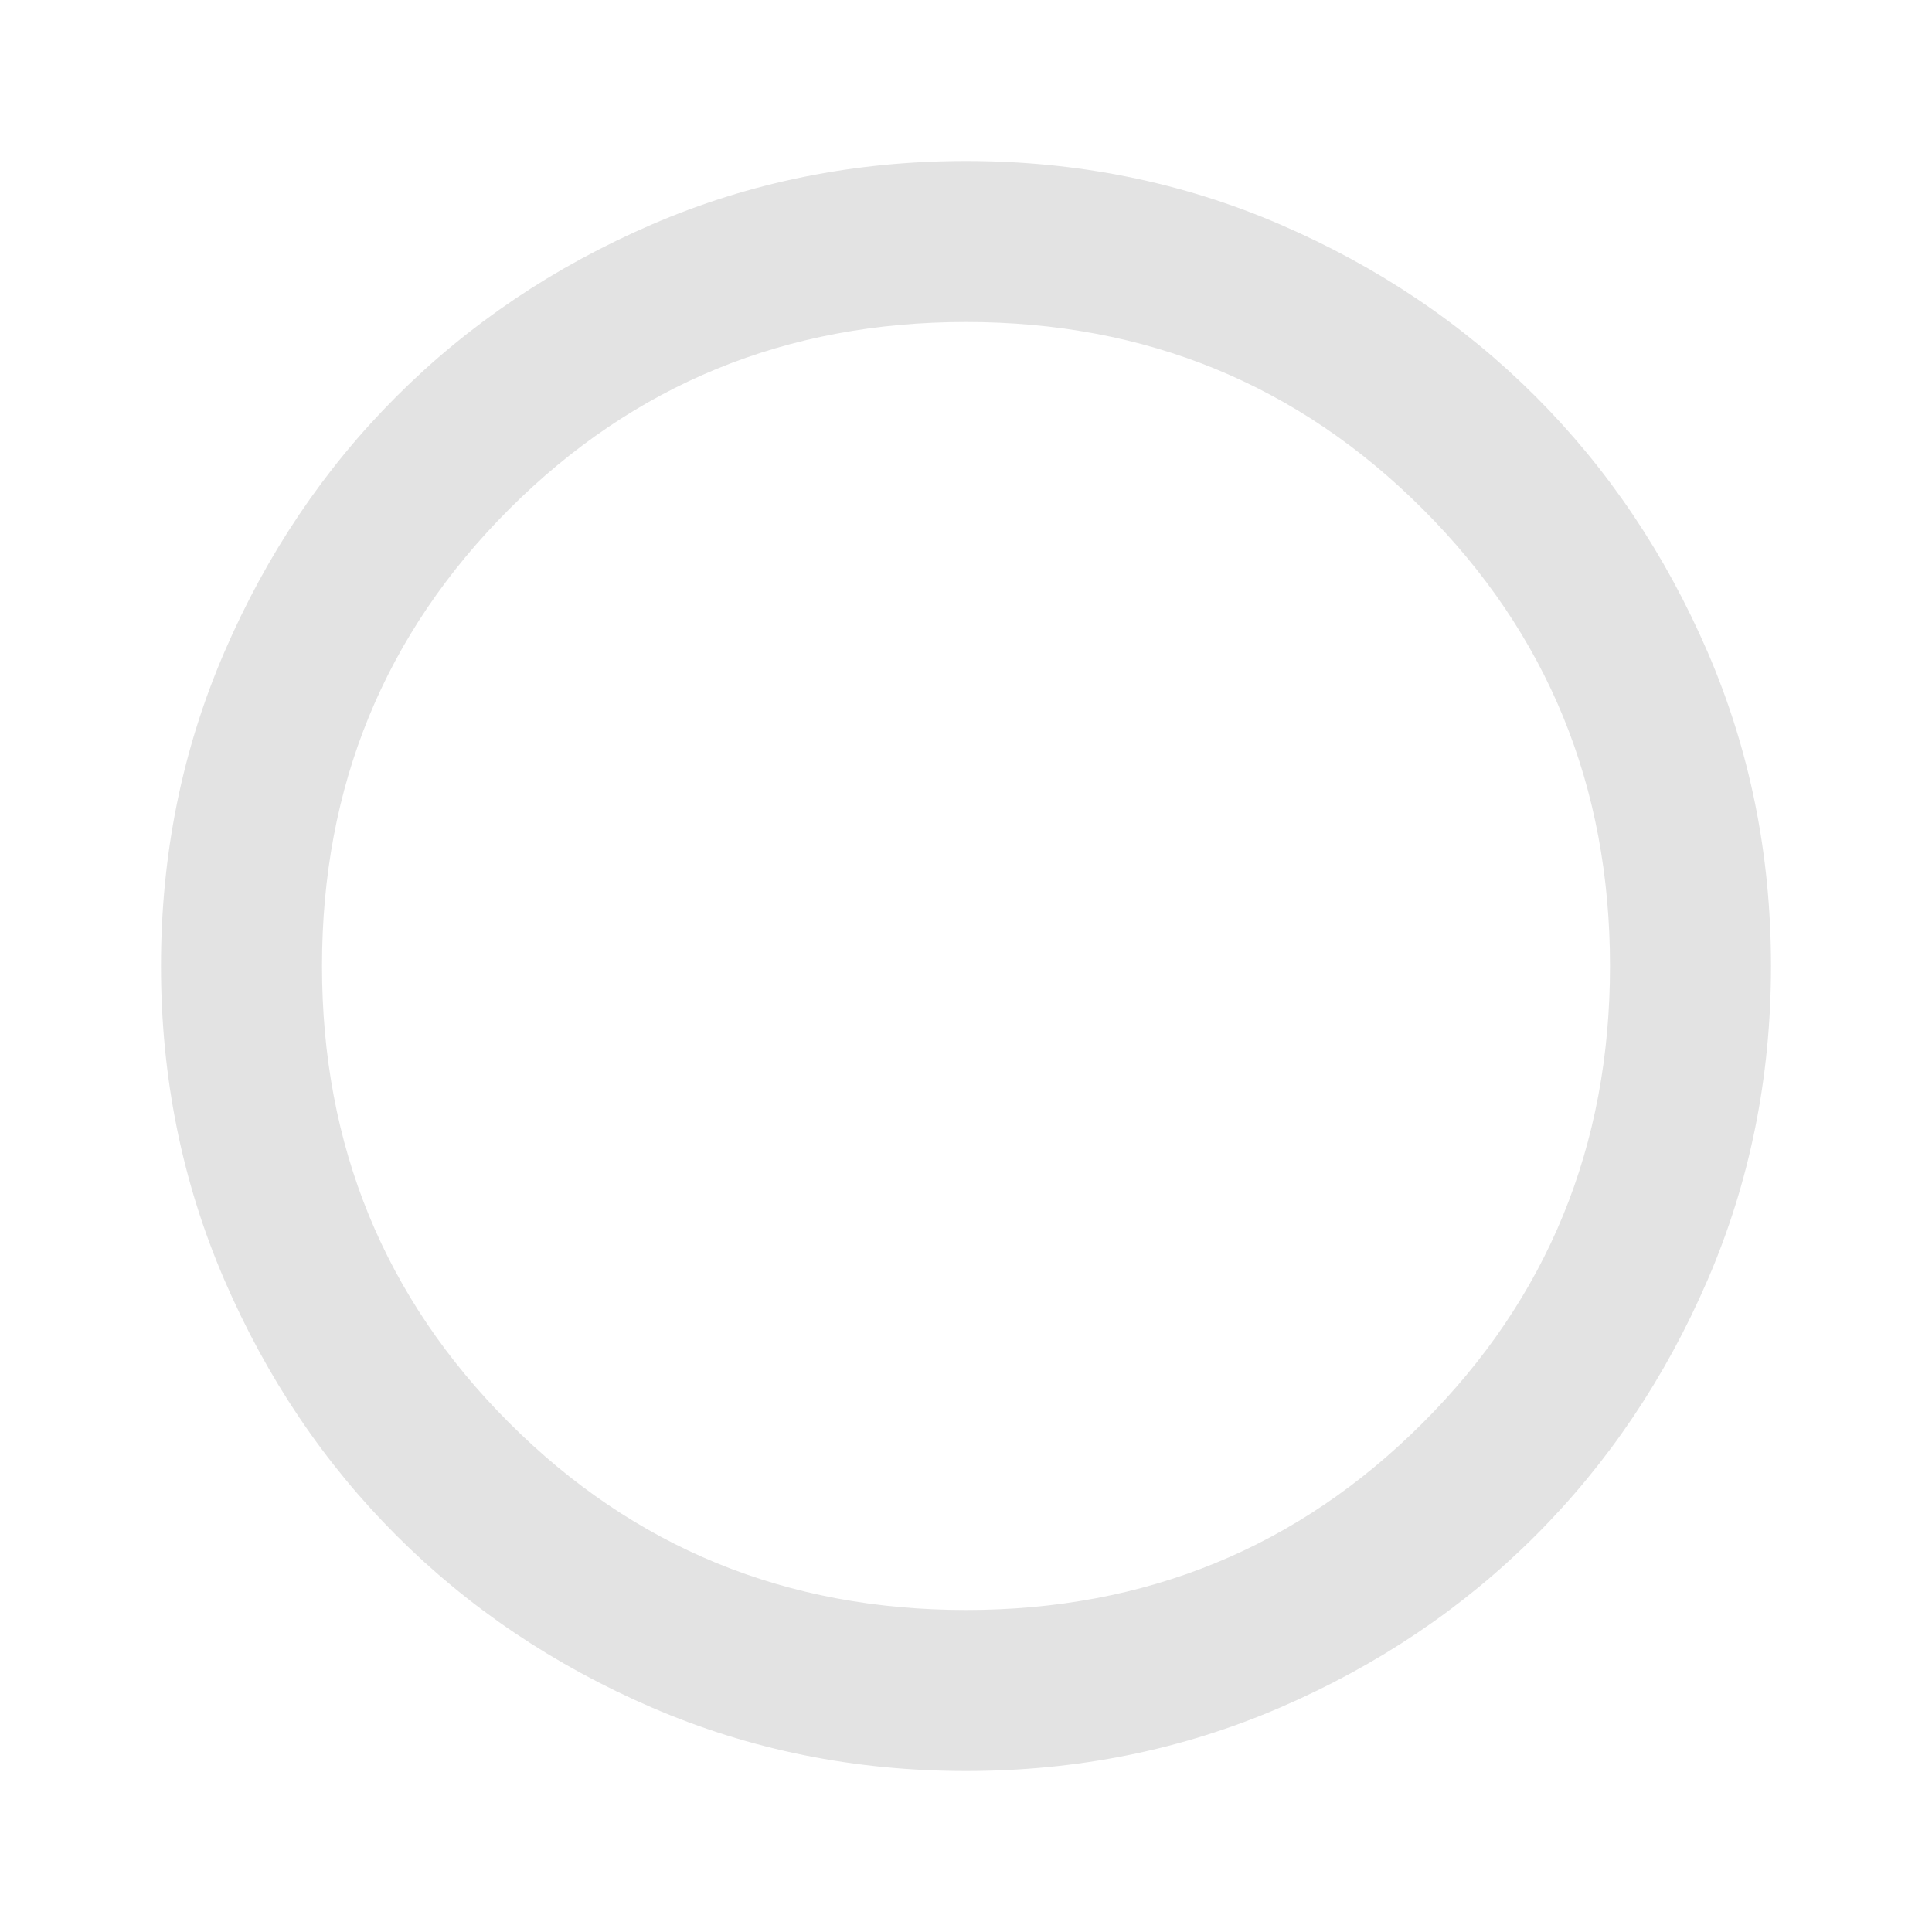
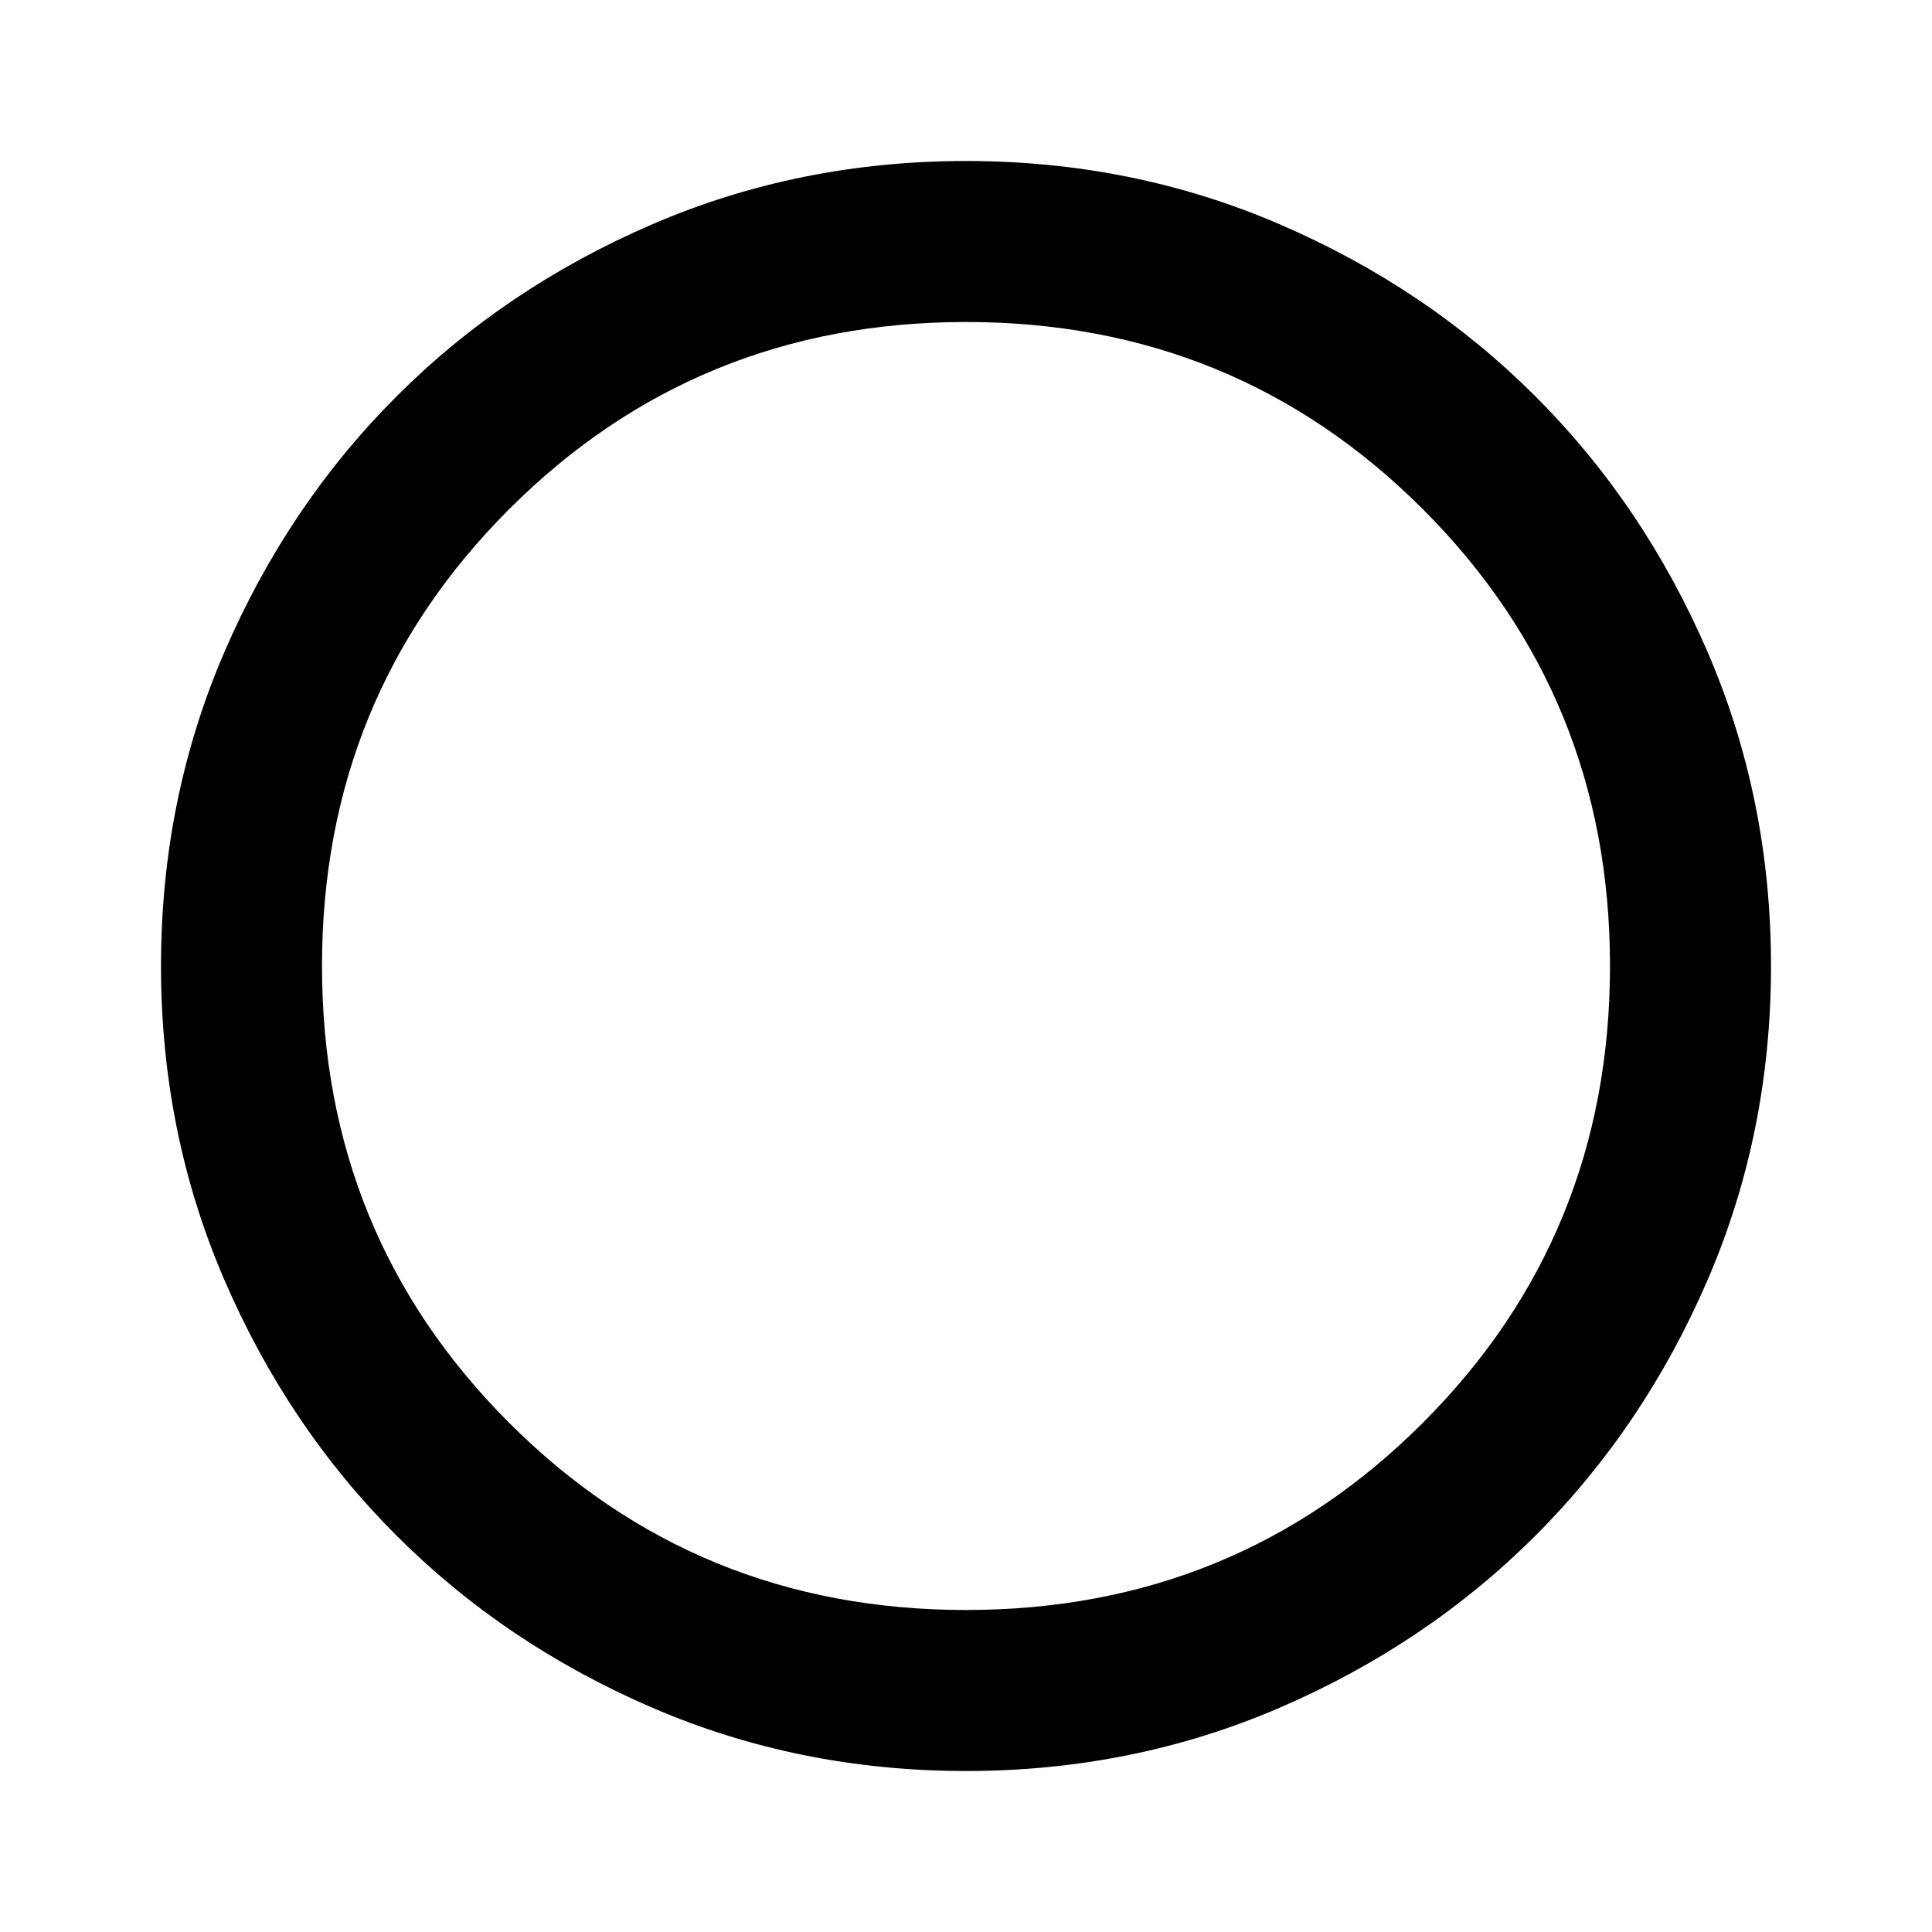
- <svg xmlns="http://www.w3.org/2000/svg" height="24px" viewBox="0 -960 960 960" width="24px" fill="#e3e3e3">
+ <svg xmlns="http://www.w3.org/2000/svg" height="24px" viewBox="0 -960 960 960" width="24px" fill="#333333000000">
  <path d="M480-80q-83 0-156-31.5T197-197q-54-54-85.5-127T80-480q0-83 31.5-156T197-763q54-54 127-85.5T480-880q83 0 156 31.5T763-763q54 54 85.5 127T880-480q0 83-31.5 156T763-197q-54 54-127 85.5T480-80Zm0-80q134 0 227-93t93-227q0-134-93-227t-227-93q-134 0-227 93t-93 227q0 134 93 227t227 93Z" />
</svg>
